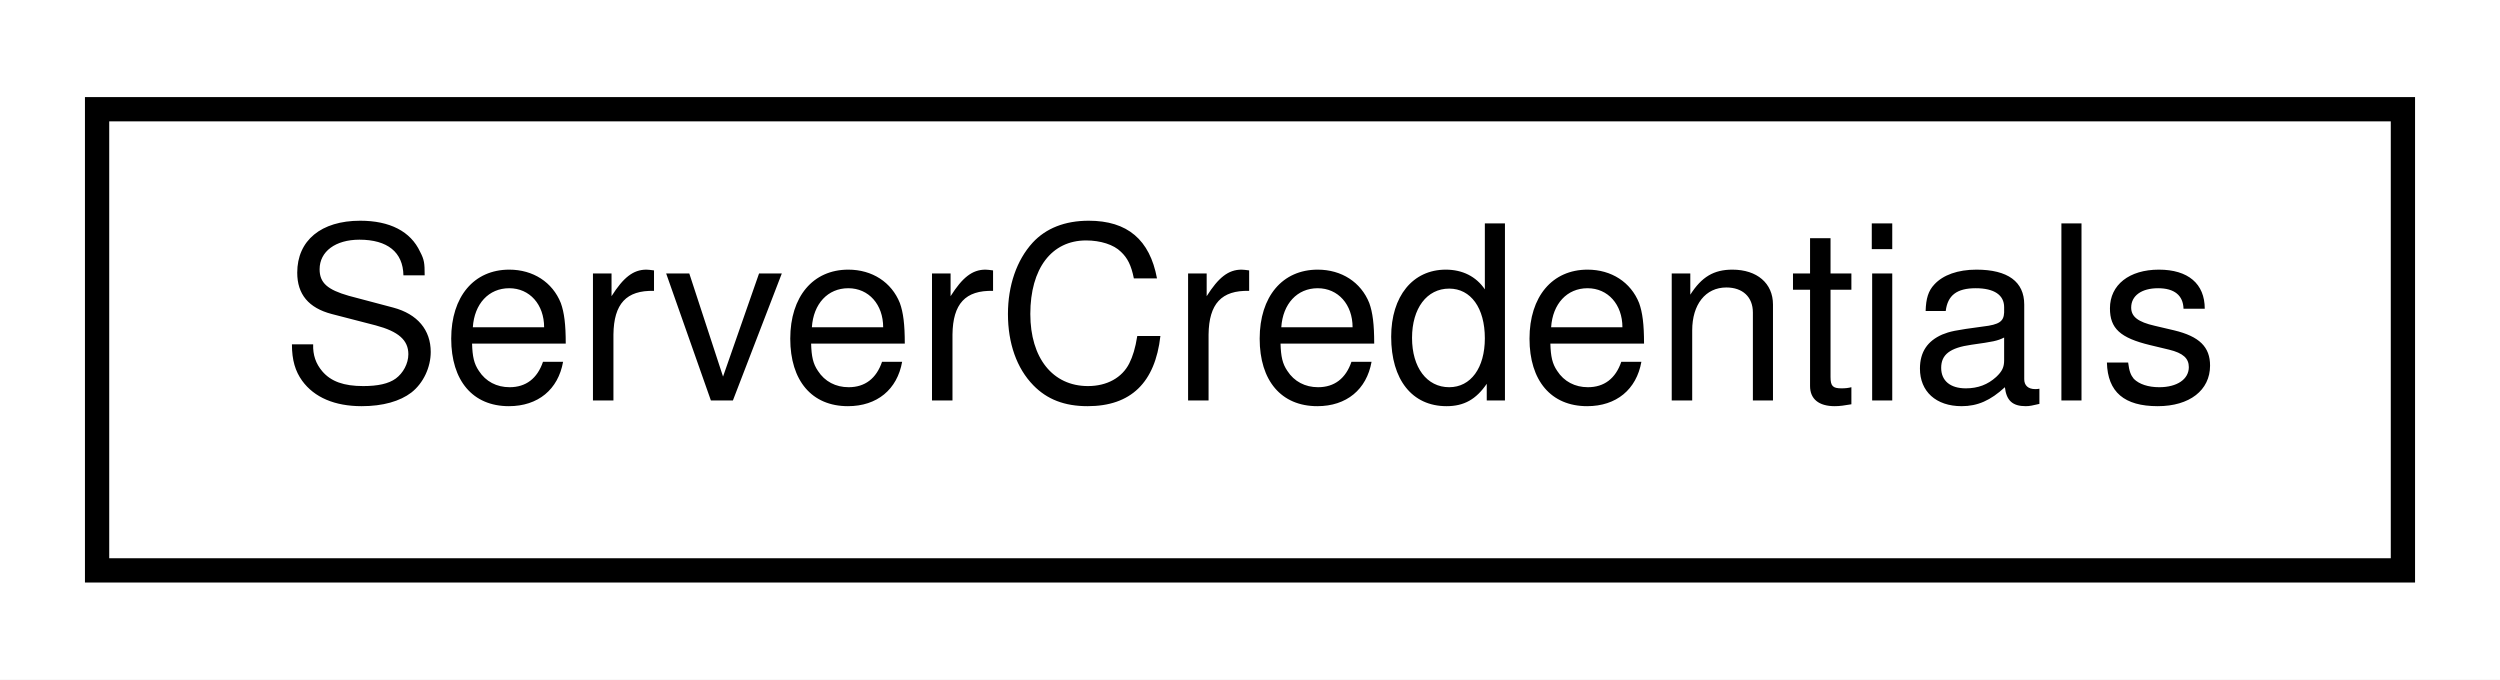
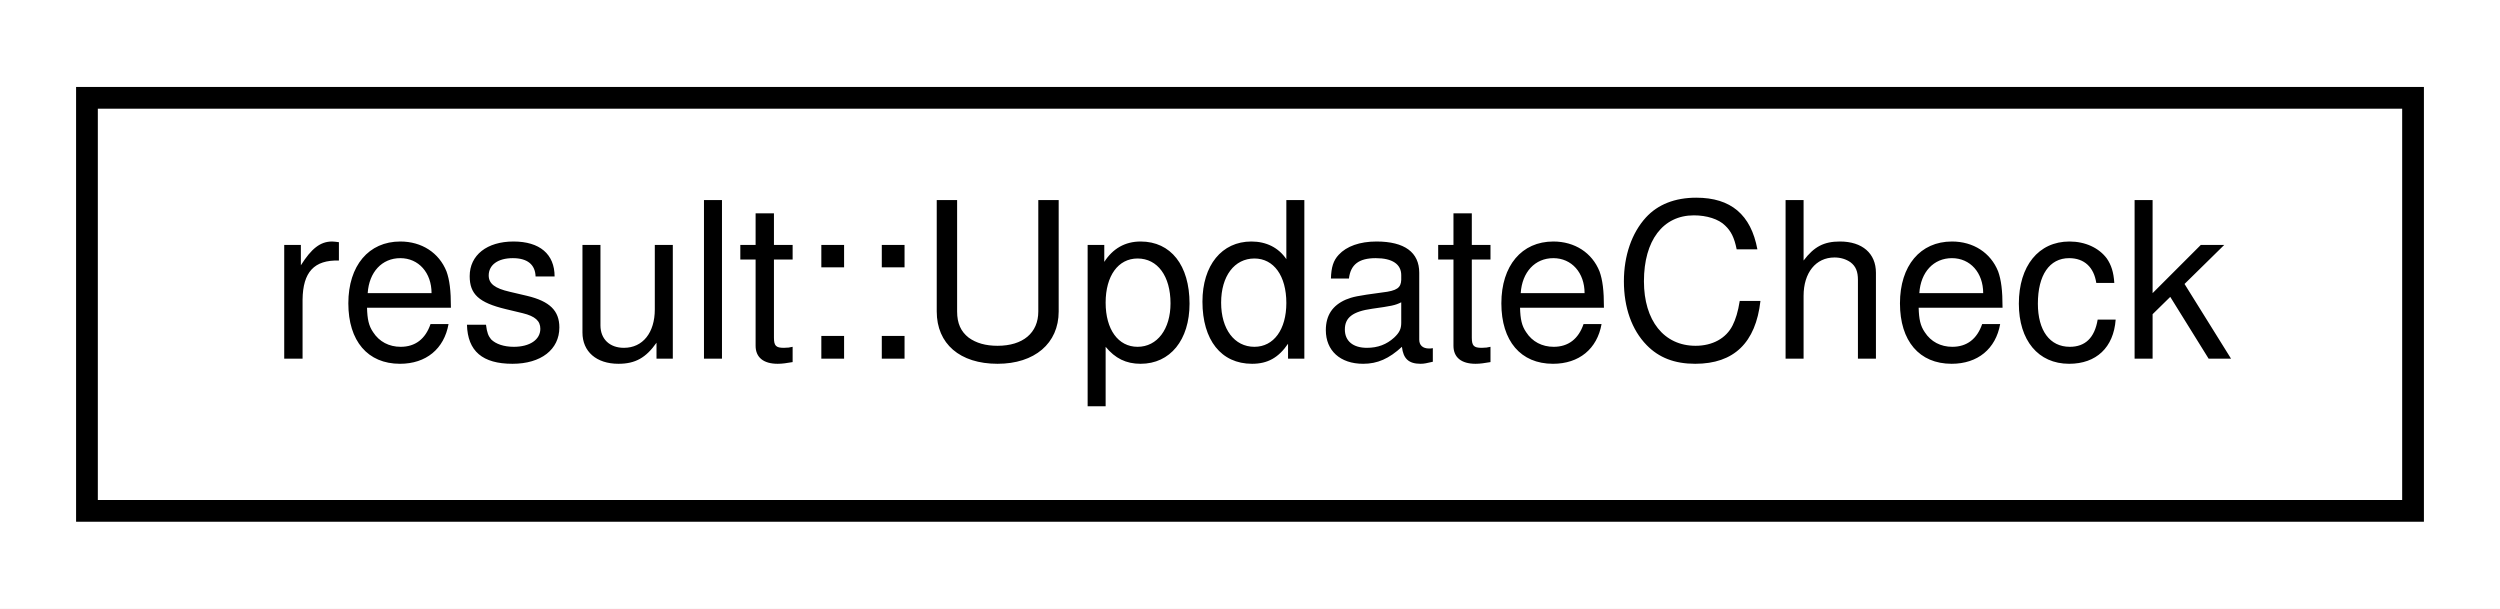
- <svg xmlns="http://www.w3.org/2000/svg" xmlns:xlink="http://www.w3.org/1999/xlink" width="103pt" height="28pt" viewBox="0.00 0.00 103.00 28.00">
+ <svg xmlns="http://www.w3.org/2000/svg" xmlns:xlink="http://www.w3.org/1999/xlink" width="115pt" height="28pt" viewBox="0.00 0.00 115.00 28.00">
  <g id="graph0" class="graph" transform="scale(1 1) rotate(0) translate(4 24)">
-     <polygon fill="#ffffff" stroke="transparent" points="-4,4 -4,-24 99,-24 99,4 -4,4" />
+     <polygon fill="#ffffff" stroke="transparent" points="-4,4 -4,-24 111,-24 111,4 -4,4" />
    <g id="node1" class="node">
      <g id="a_node1">
-         <a xlink:href="class_server_credentials.html" target="_top" xlink:title="ServerCredentials">
-           <polygon fill="#ffffff" stroke="#000000" points="0,-.5 0,-19.5 95,-19.5 95,-.5 0,-.5" />
-           <text text-anchor="middle" x="47.5" y="-7.5" font-family="Helvetica,sans-Serif" font-size="10.00" fill="#000000">ServerCredentials</text>
+         <a xlink:href="classresult_1_1_update_check.html" target="_top" xlink:title="Container for information about available updates. ">
+           <polygon fill="#ffffff" stroke="#000000" points="0,-.5 0,-19.5 107,-19.5 107,-.5 0,-.5" />
+           <text text-anchor="middle" x="53.5" y="-7.5" font-family="Helvetica,sans-Serif" font-size="10.00" fill="#000000">result::UpdateCheck</text>
        </a>
      </g>
    </g>
  </g>
</svg>
